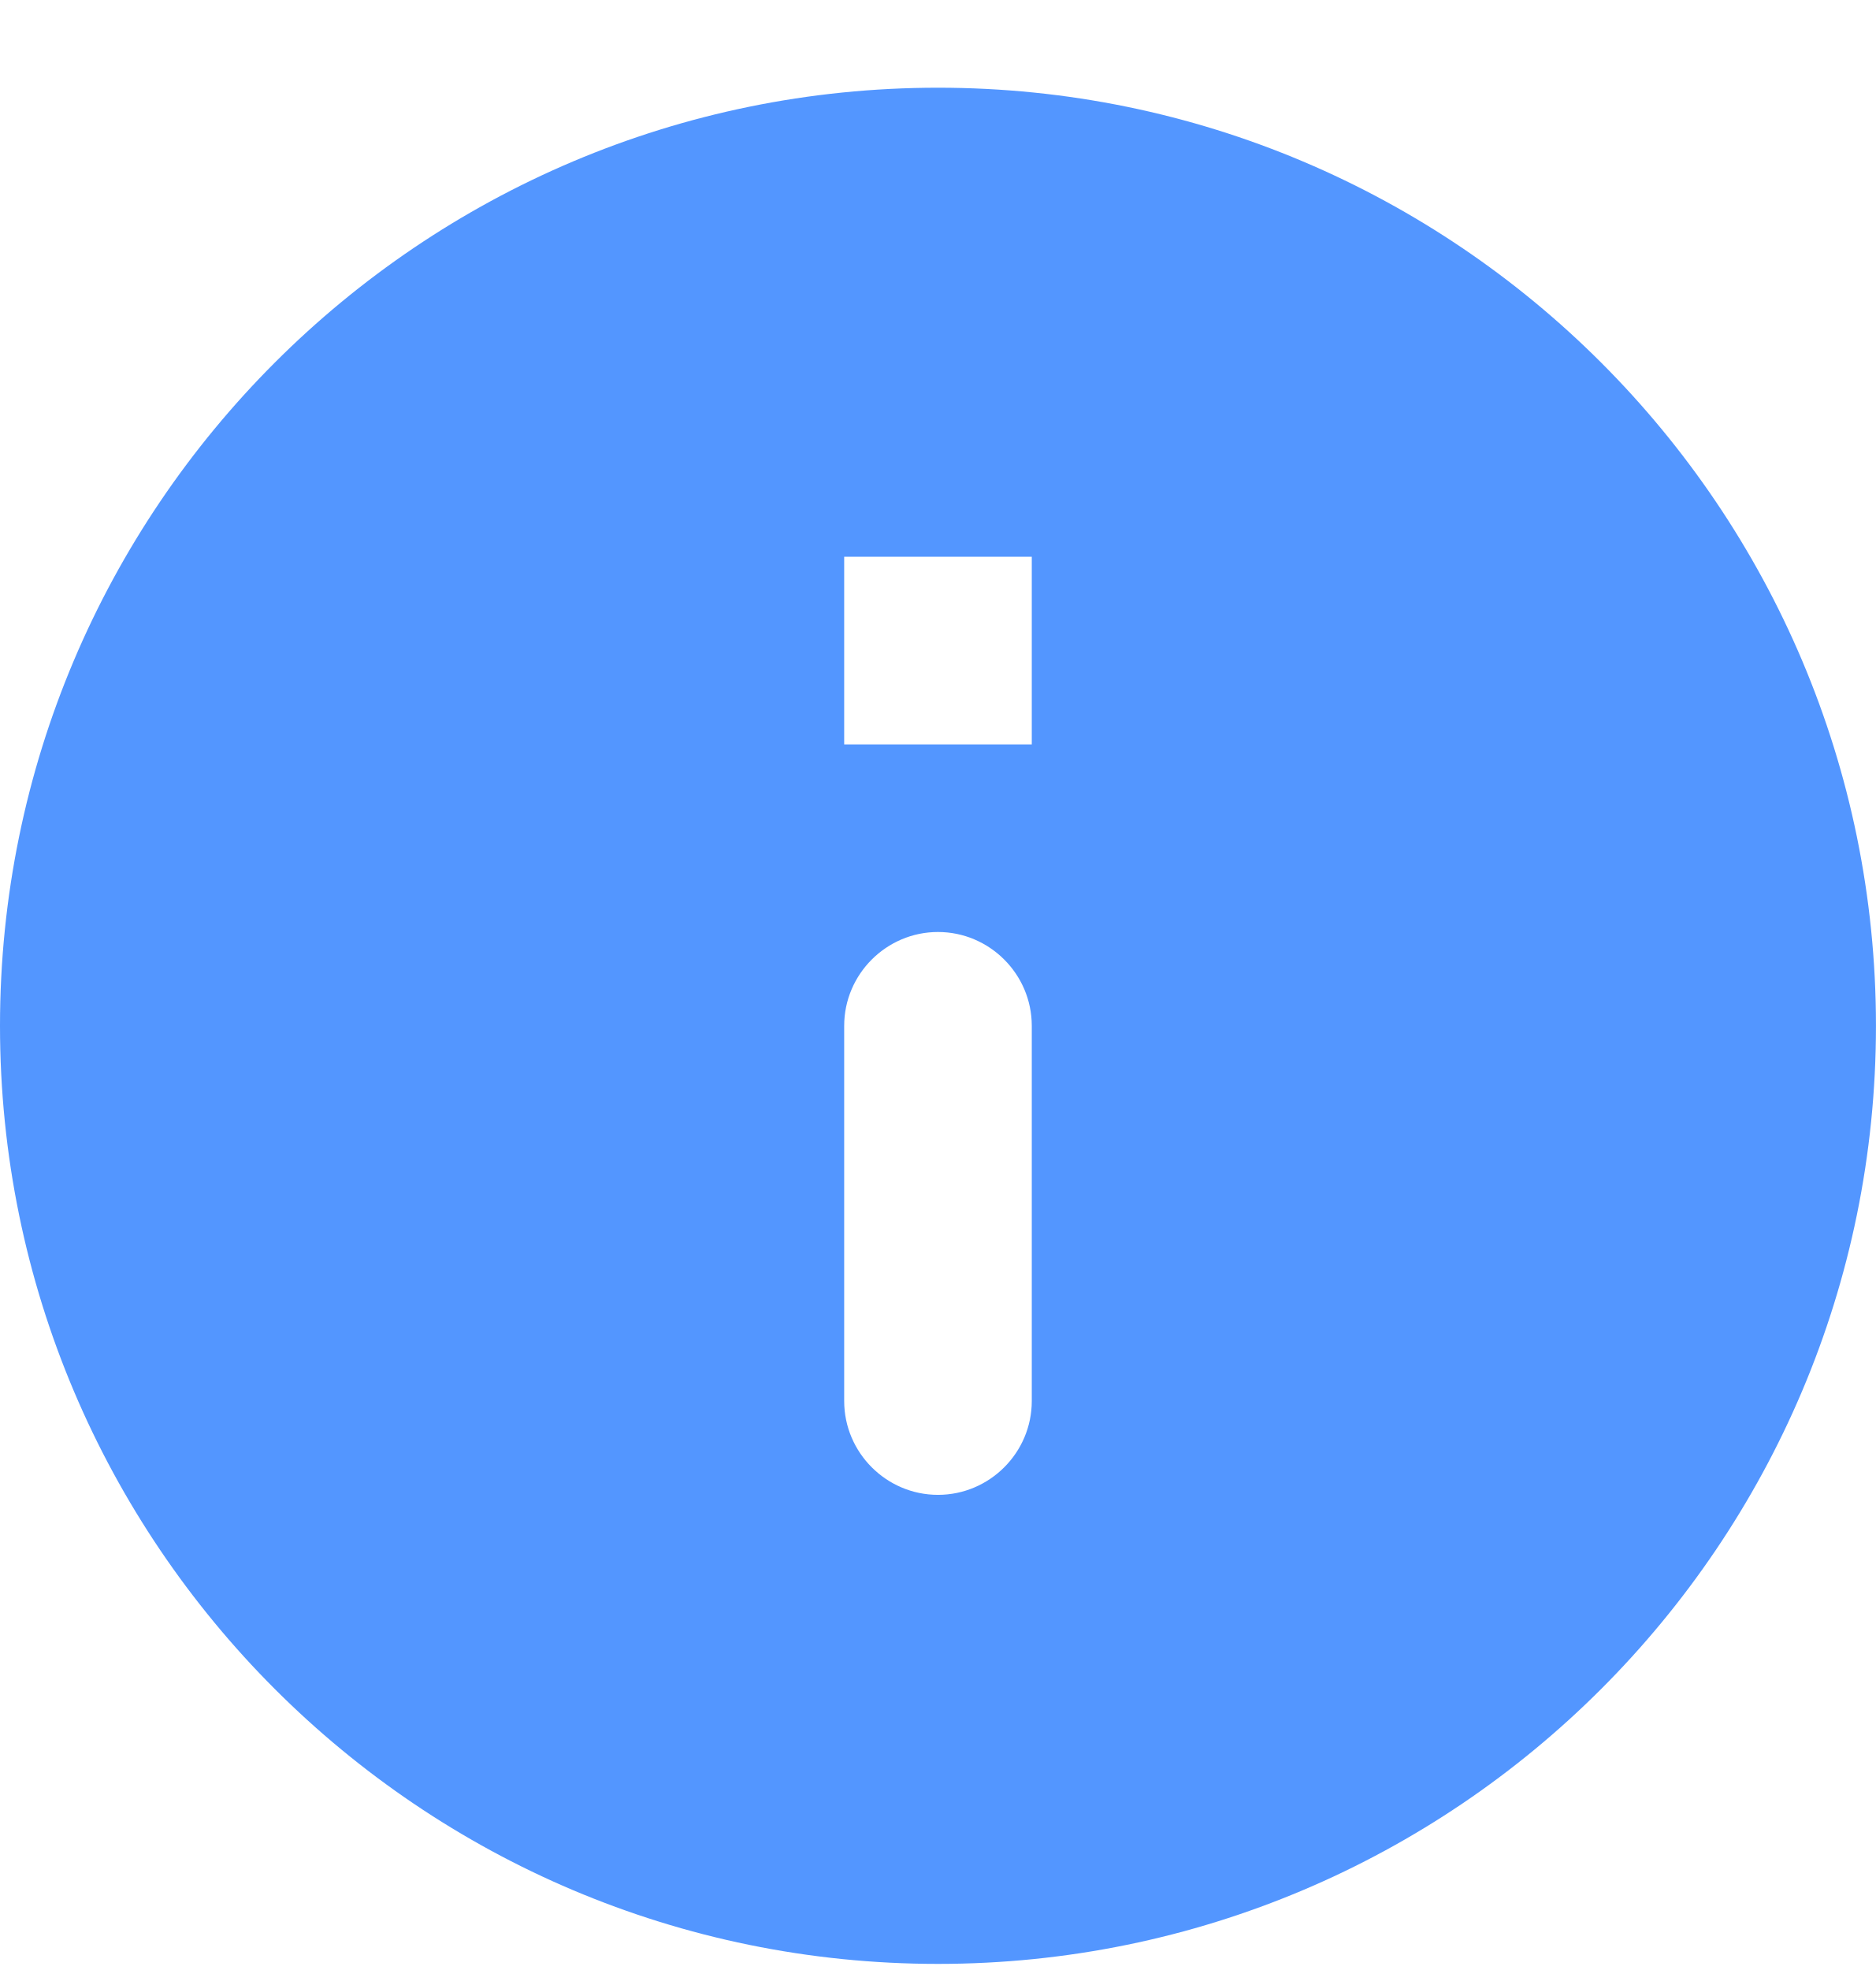
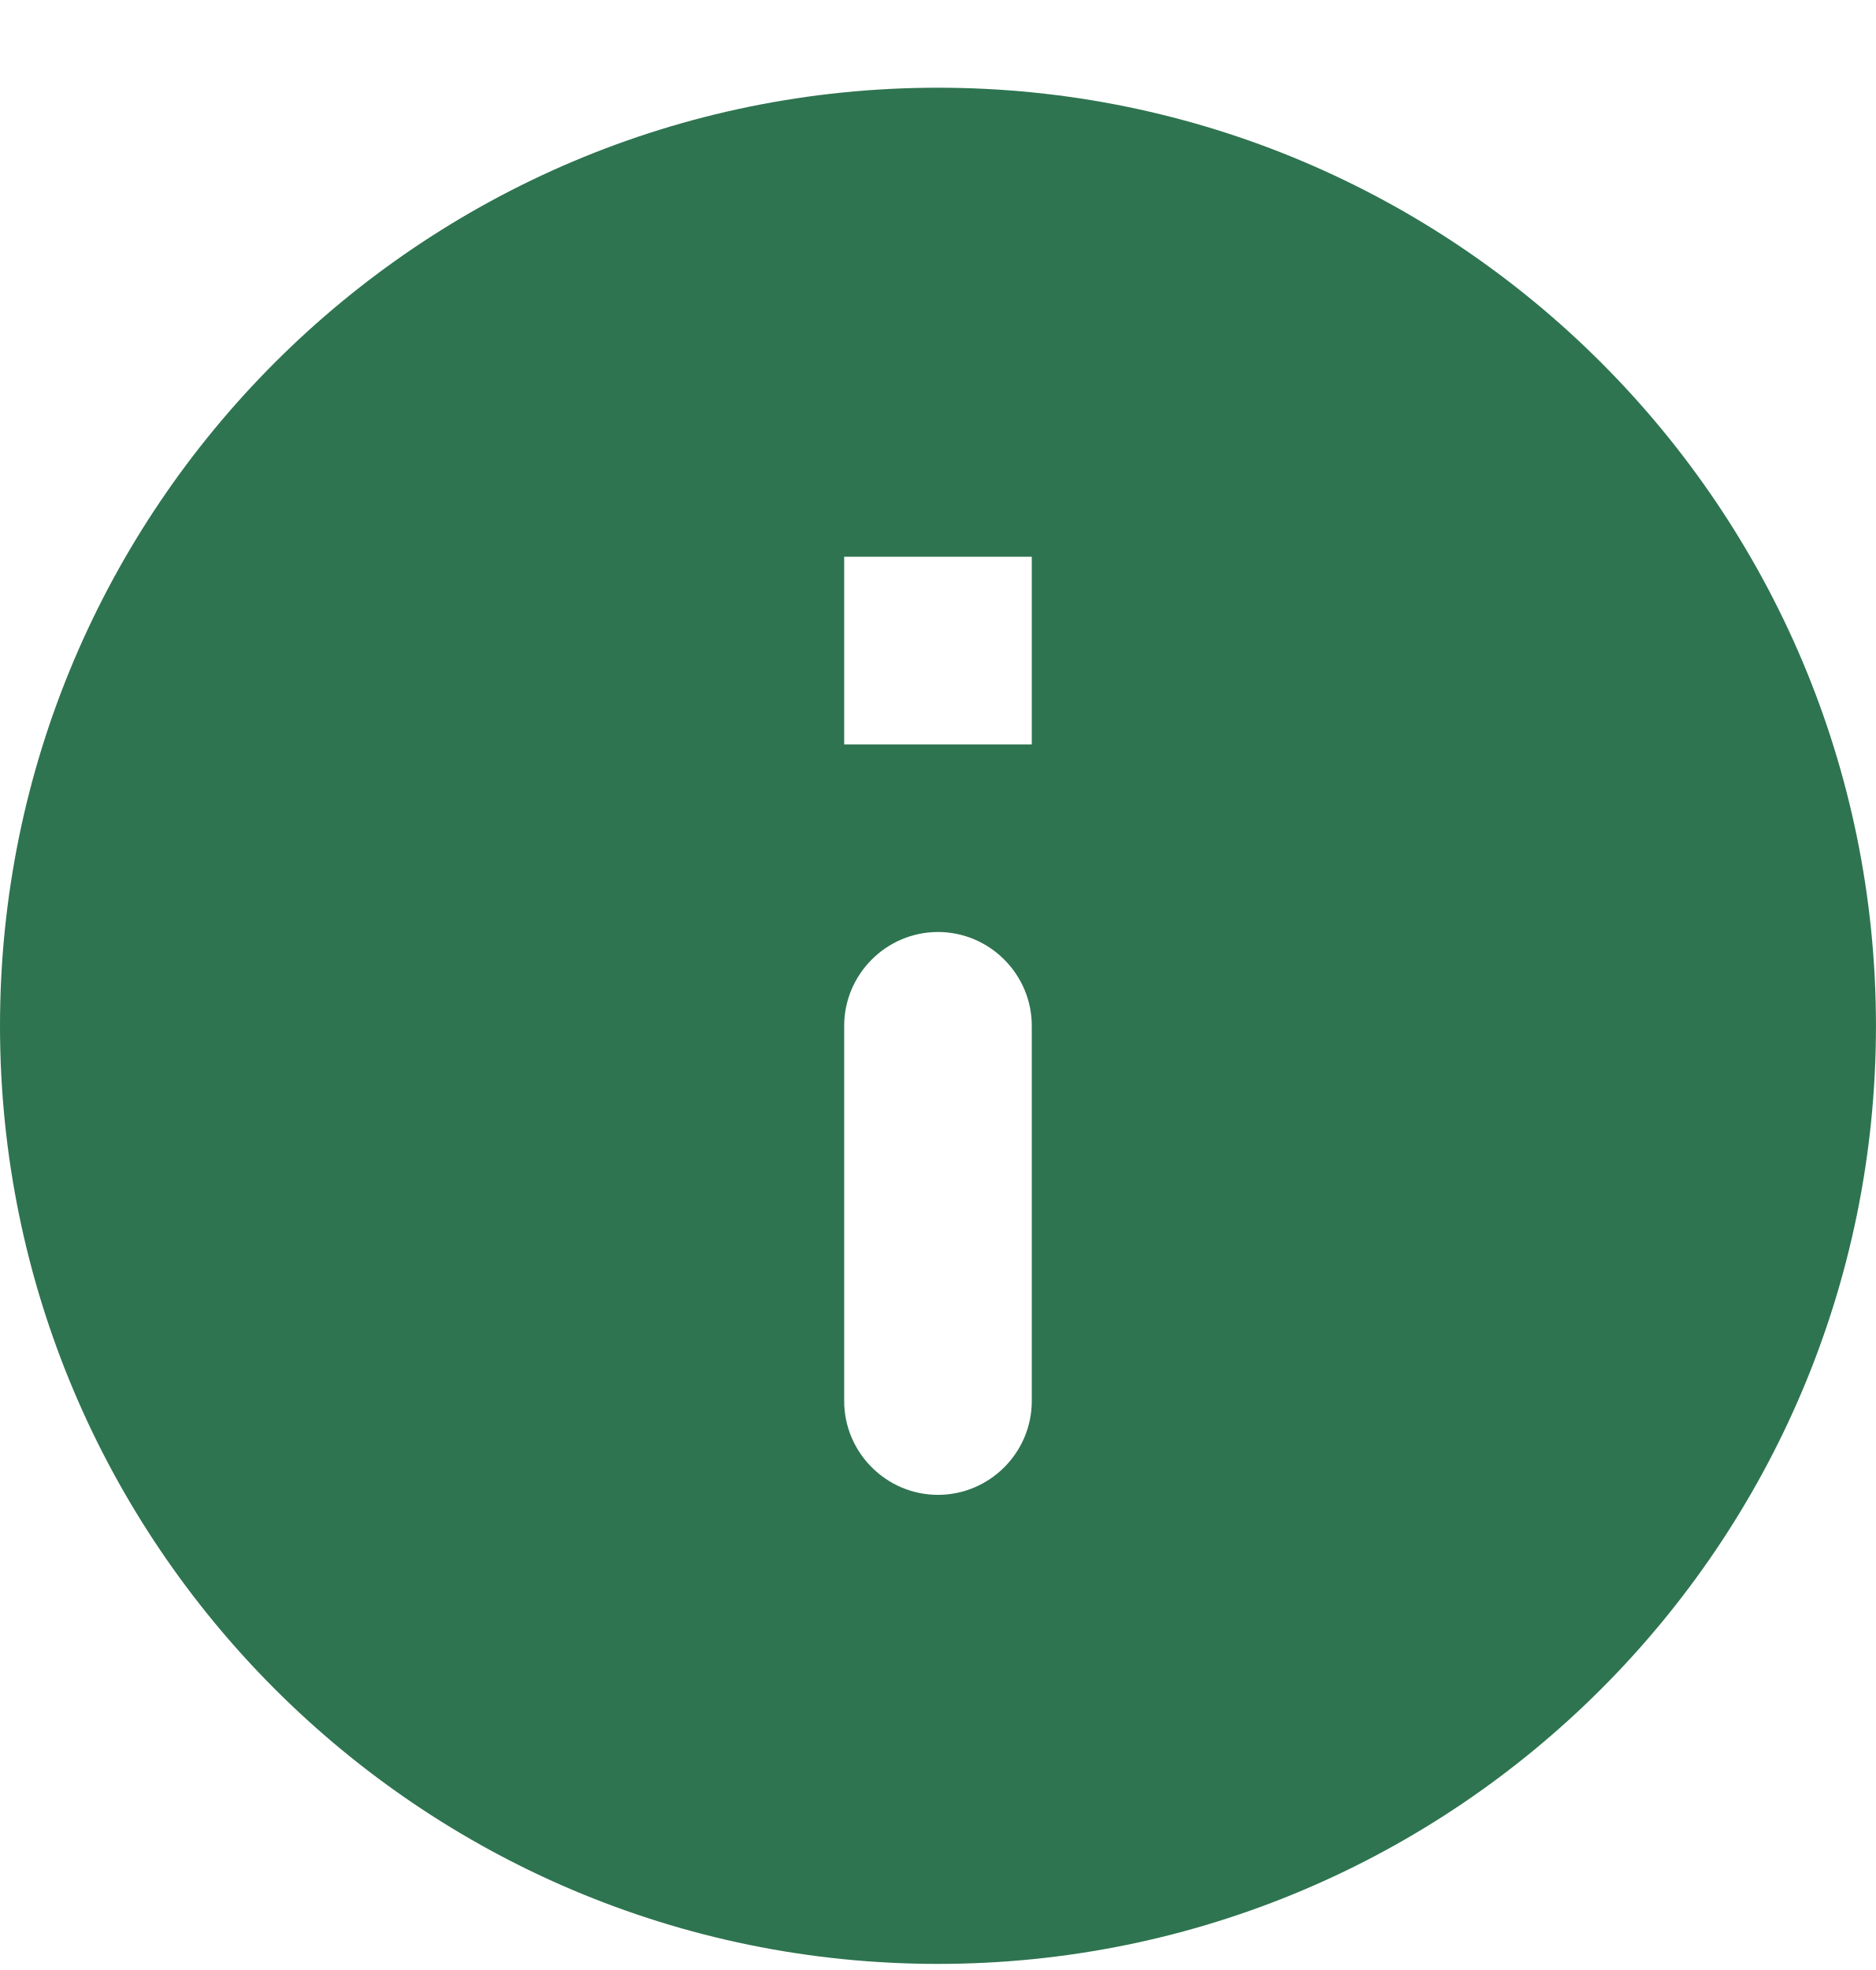
<svg xmlns="http://www.w3.org/2000/svg" width="20" height="21" viewBox="0 0 20 21" fill="none">
-   <path d="M10 0.935C4.48 0.935 0 5.415 0 10.935C0 16.455 4.48 20.935 10 20.935C15.52 20.935 20 16.455 20 10.935C20 5.415 15.52 0.935 10 0.935ZM10 15.935C9.45 15.935 9 15.485 9 14.935V10.935C9 10.385 9.45 9.935 10 9.935C10.55 9.935 11 10.385 11 10.935V14.935C11 15.485 10.55 15.935 10 15.935ZM11 7.935H9V5.935H11V7.935Z" fill="#5396FF" />
+   <path d="M10 0.935C4.48 0.935 0 5.415 0 10.935C0 16.455 4.48 20.935 10 20.935C15.52 20.935 20 16.455 20 10.935C20 5.415 15.52 0.935 10 0.935ZM10 15.935C9.45 15.935 9 15.485 9 14.935V10.935C9 10.385 9.45 9.935 10 9.935C10.55 9.935 11 10.385 11 10.935V14.935C11 15.485 10.55 15.935 10 15.935ZM11 7.935H9V5.935H11V7.935Z" fill="#2e7450" />
</svg>
